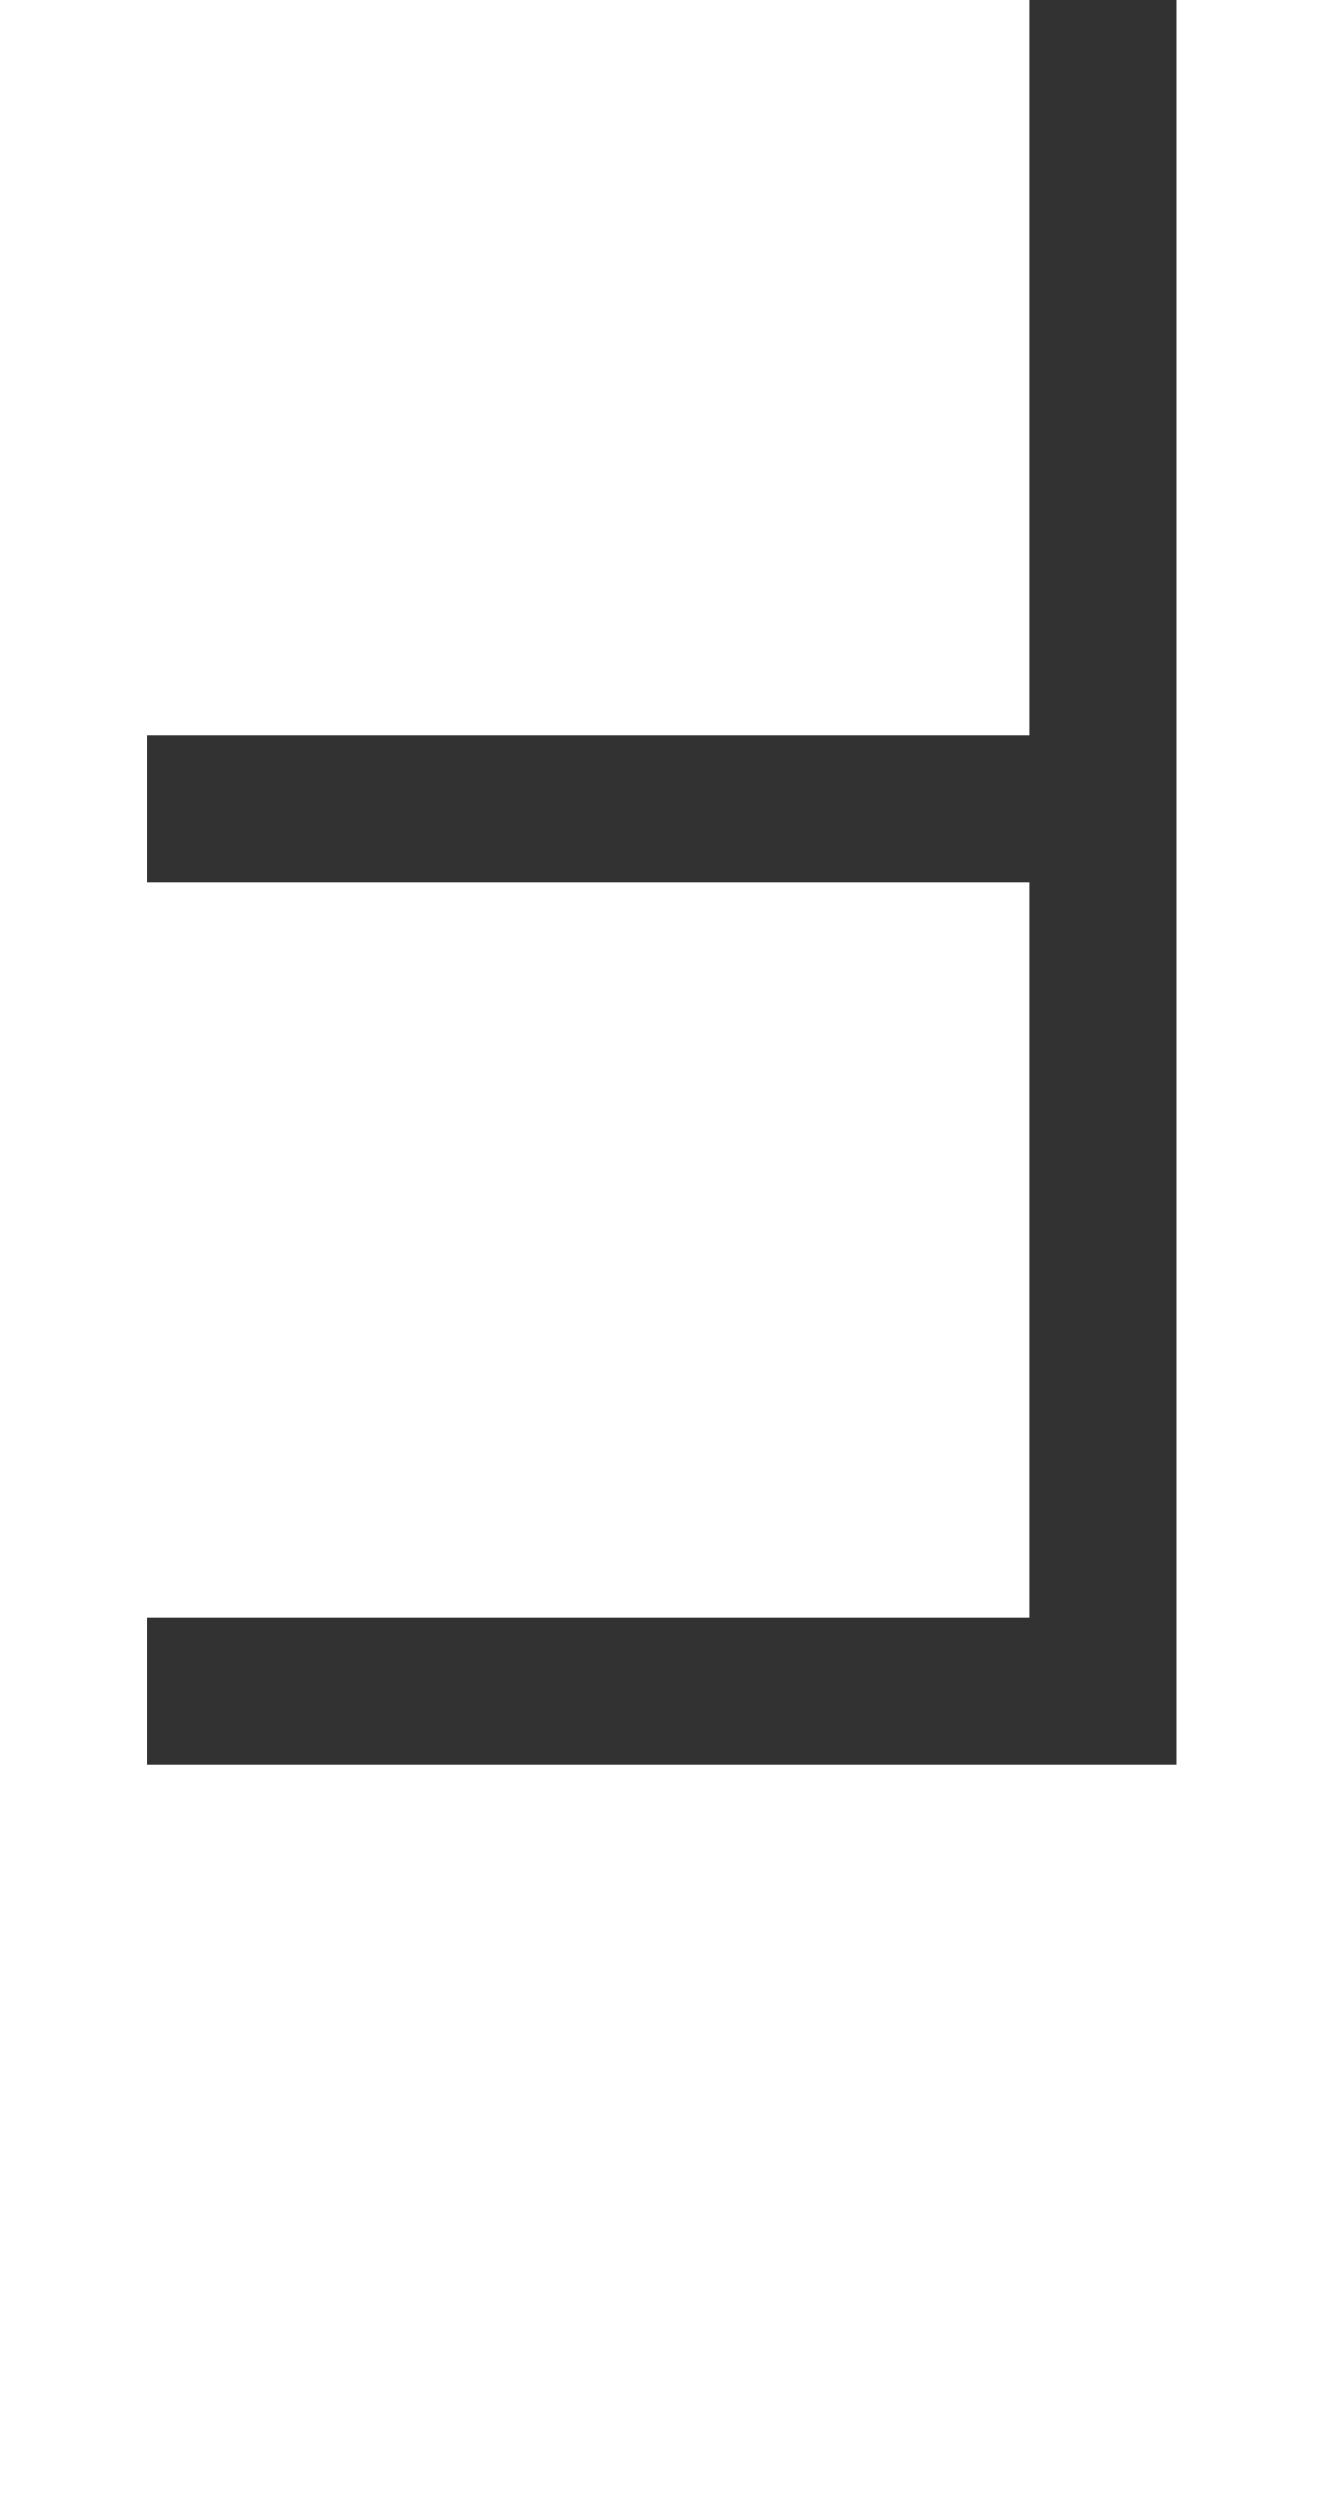
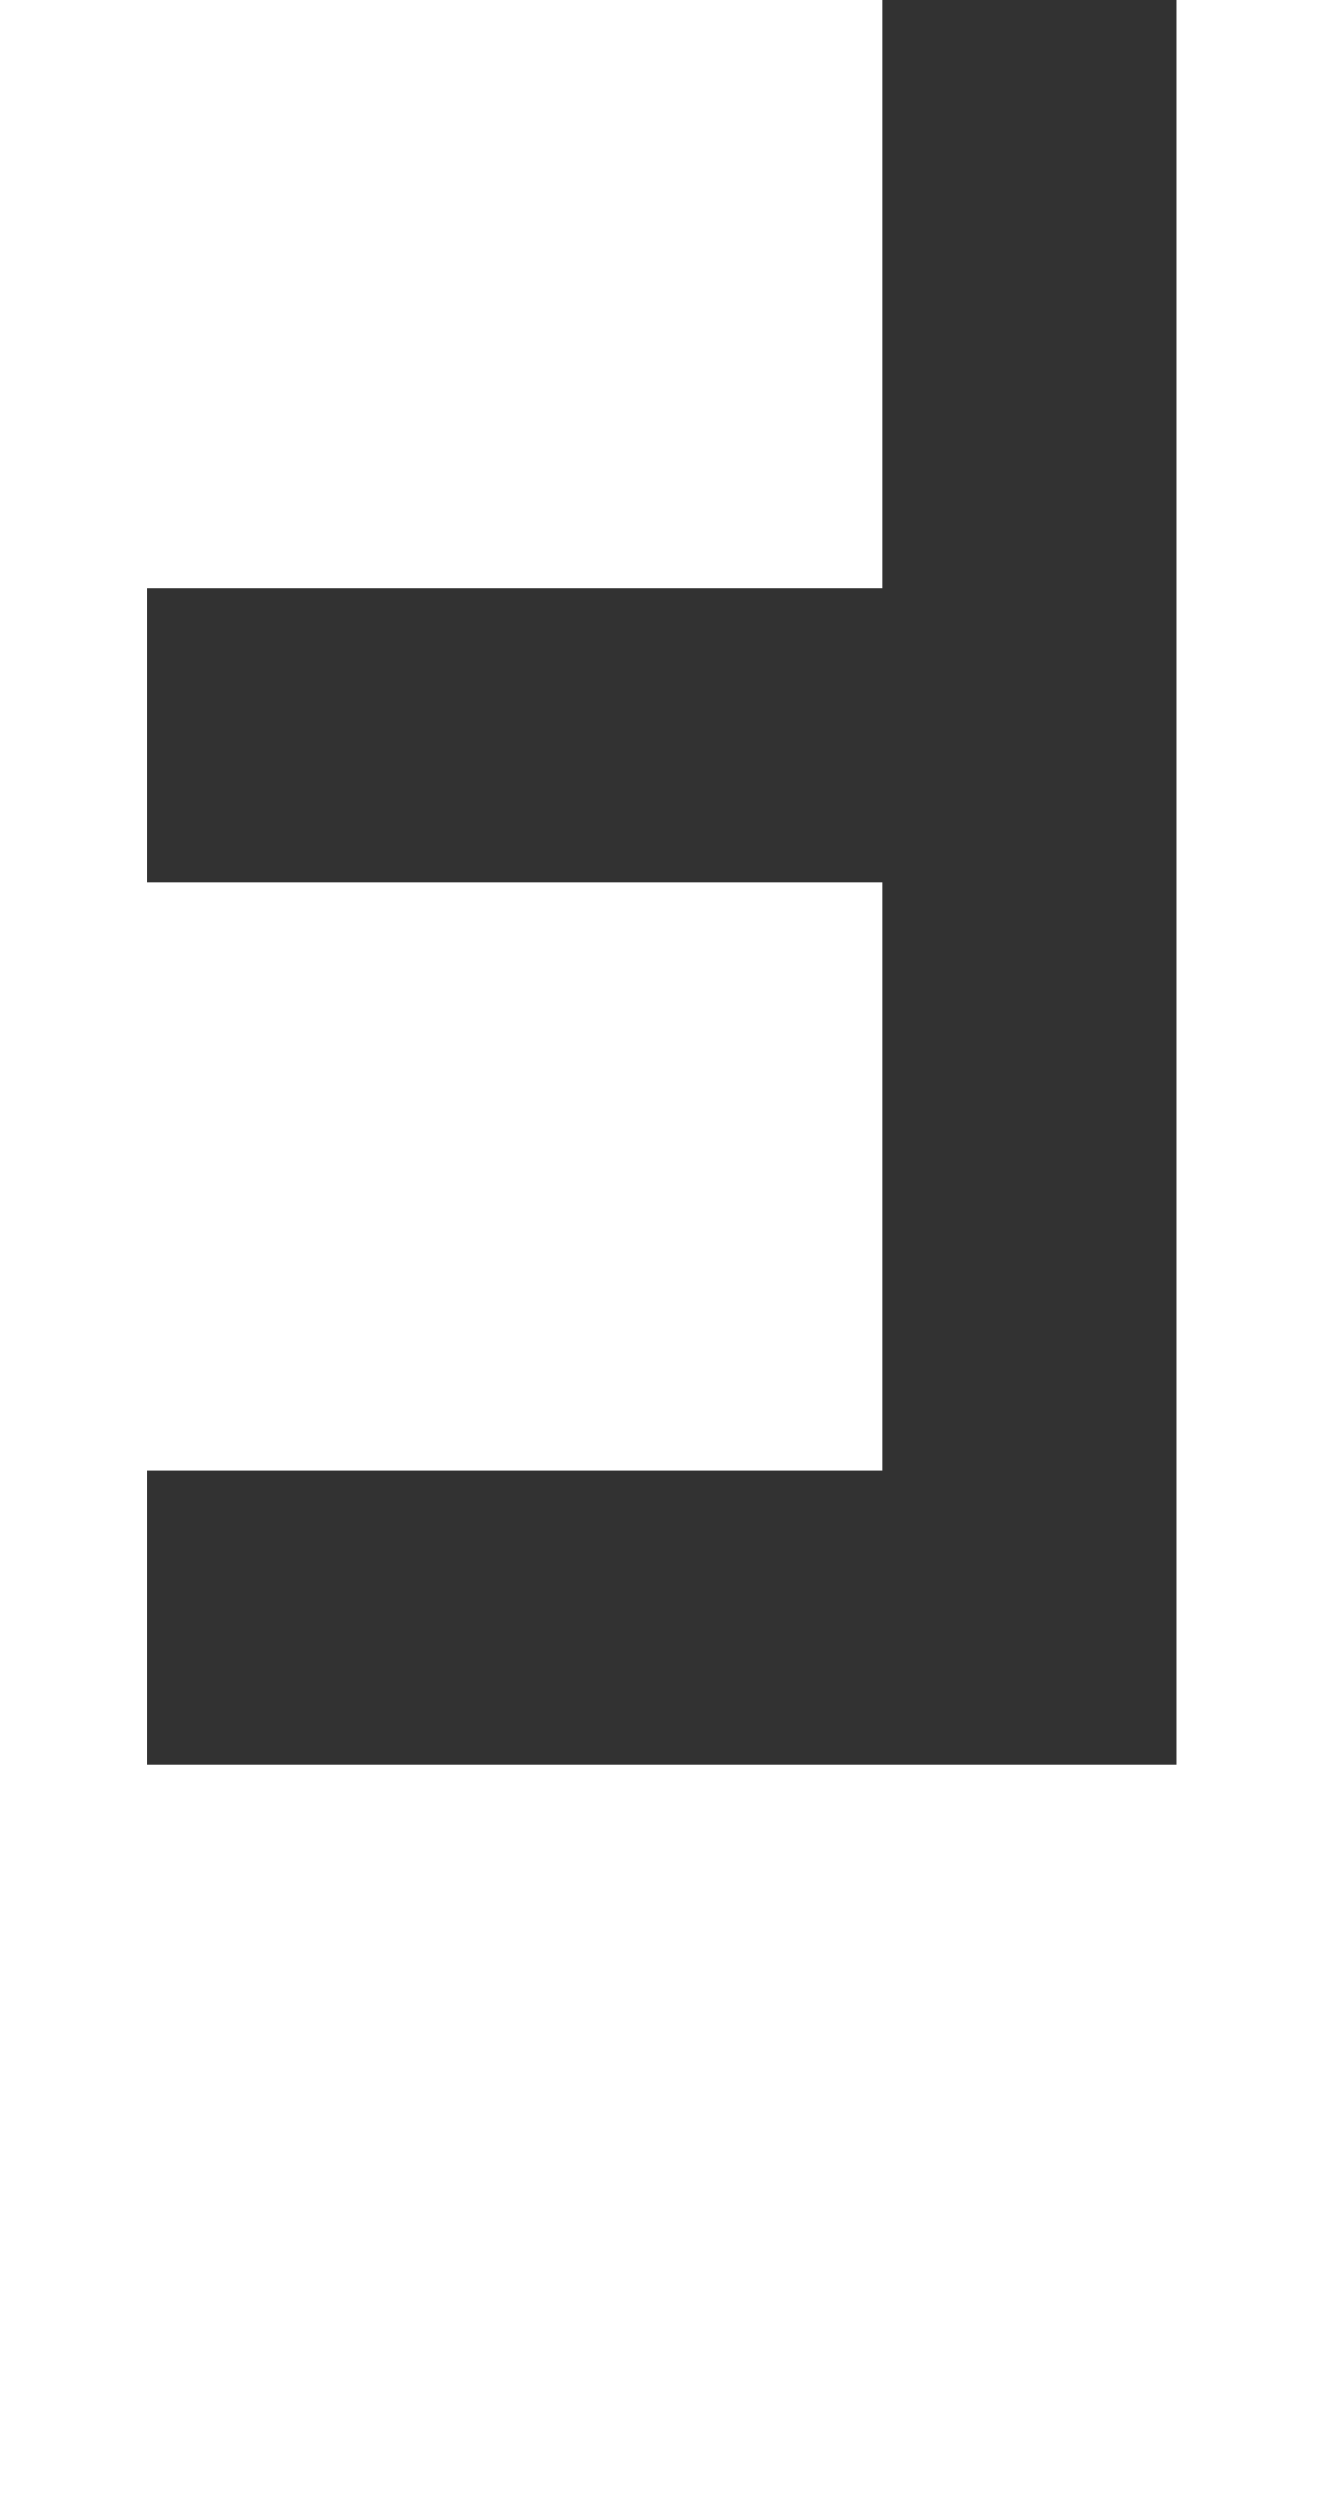
<svg xmlns="http://www.w3.org/2000/svg" width="144" height="272" viewBox="0 0 38.1 71.967" version="1.1" id="svg1">
  <defs id="defs1" />
  <g id="layer1">
-     <path id="path3" style="fill-opacity:0.804;stroke-width:0.823" d="M 33.867,-4.233 33.867,50.8 H 4.233 V 46.567 H 29.633 l 10e-7,-21.167 H 4.233 V 21.167 H 29.633 L 29.633,-6.974505e-7 H 4.233 V -4.233 Z" />
+     <path id="path3" style="fill-opacity:0.804;stroke-width:0.823" d="M 33.867,-8.467 33.867,50.8 H 4.233 l 4.2e-6,-8.467 H 25.4 l -3e-6,-16.933 H 4.233 l 3.2e-6,-8.467 H 25.4 L 25.4,-6.974505e-7 H 4.233 L 4.233,-8.467 Z" />
  </g>
</svg>
